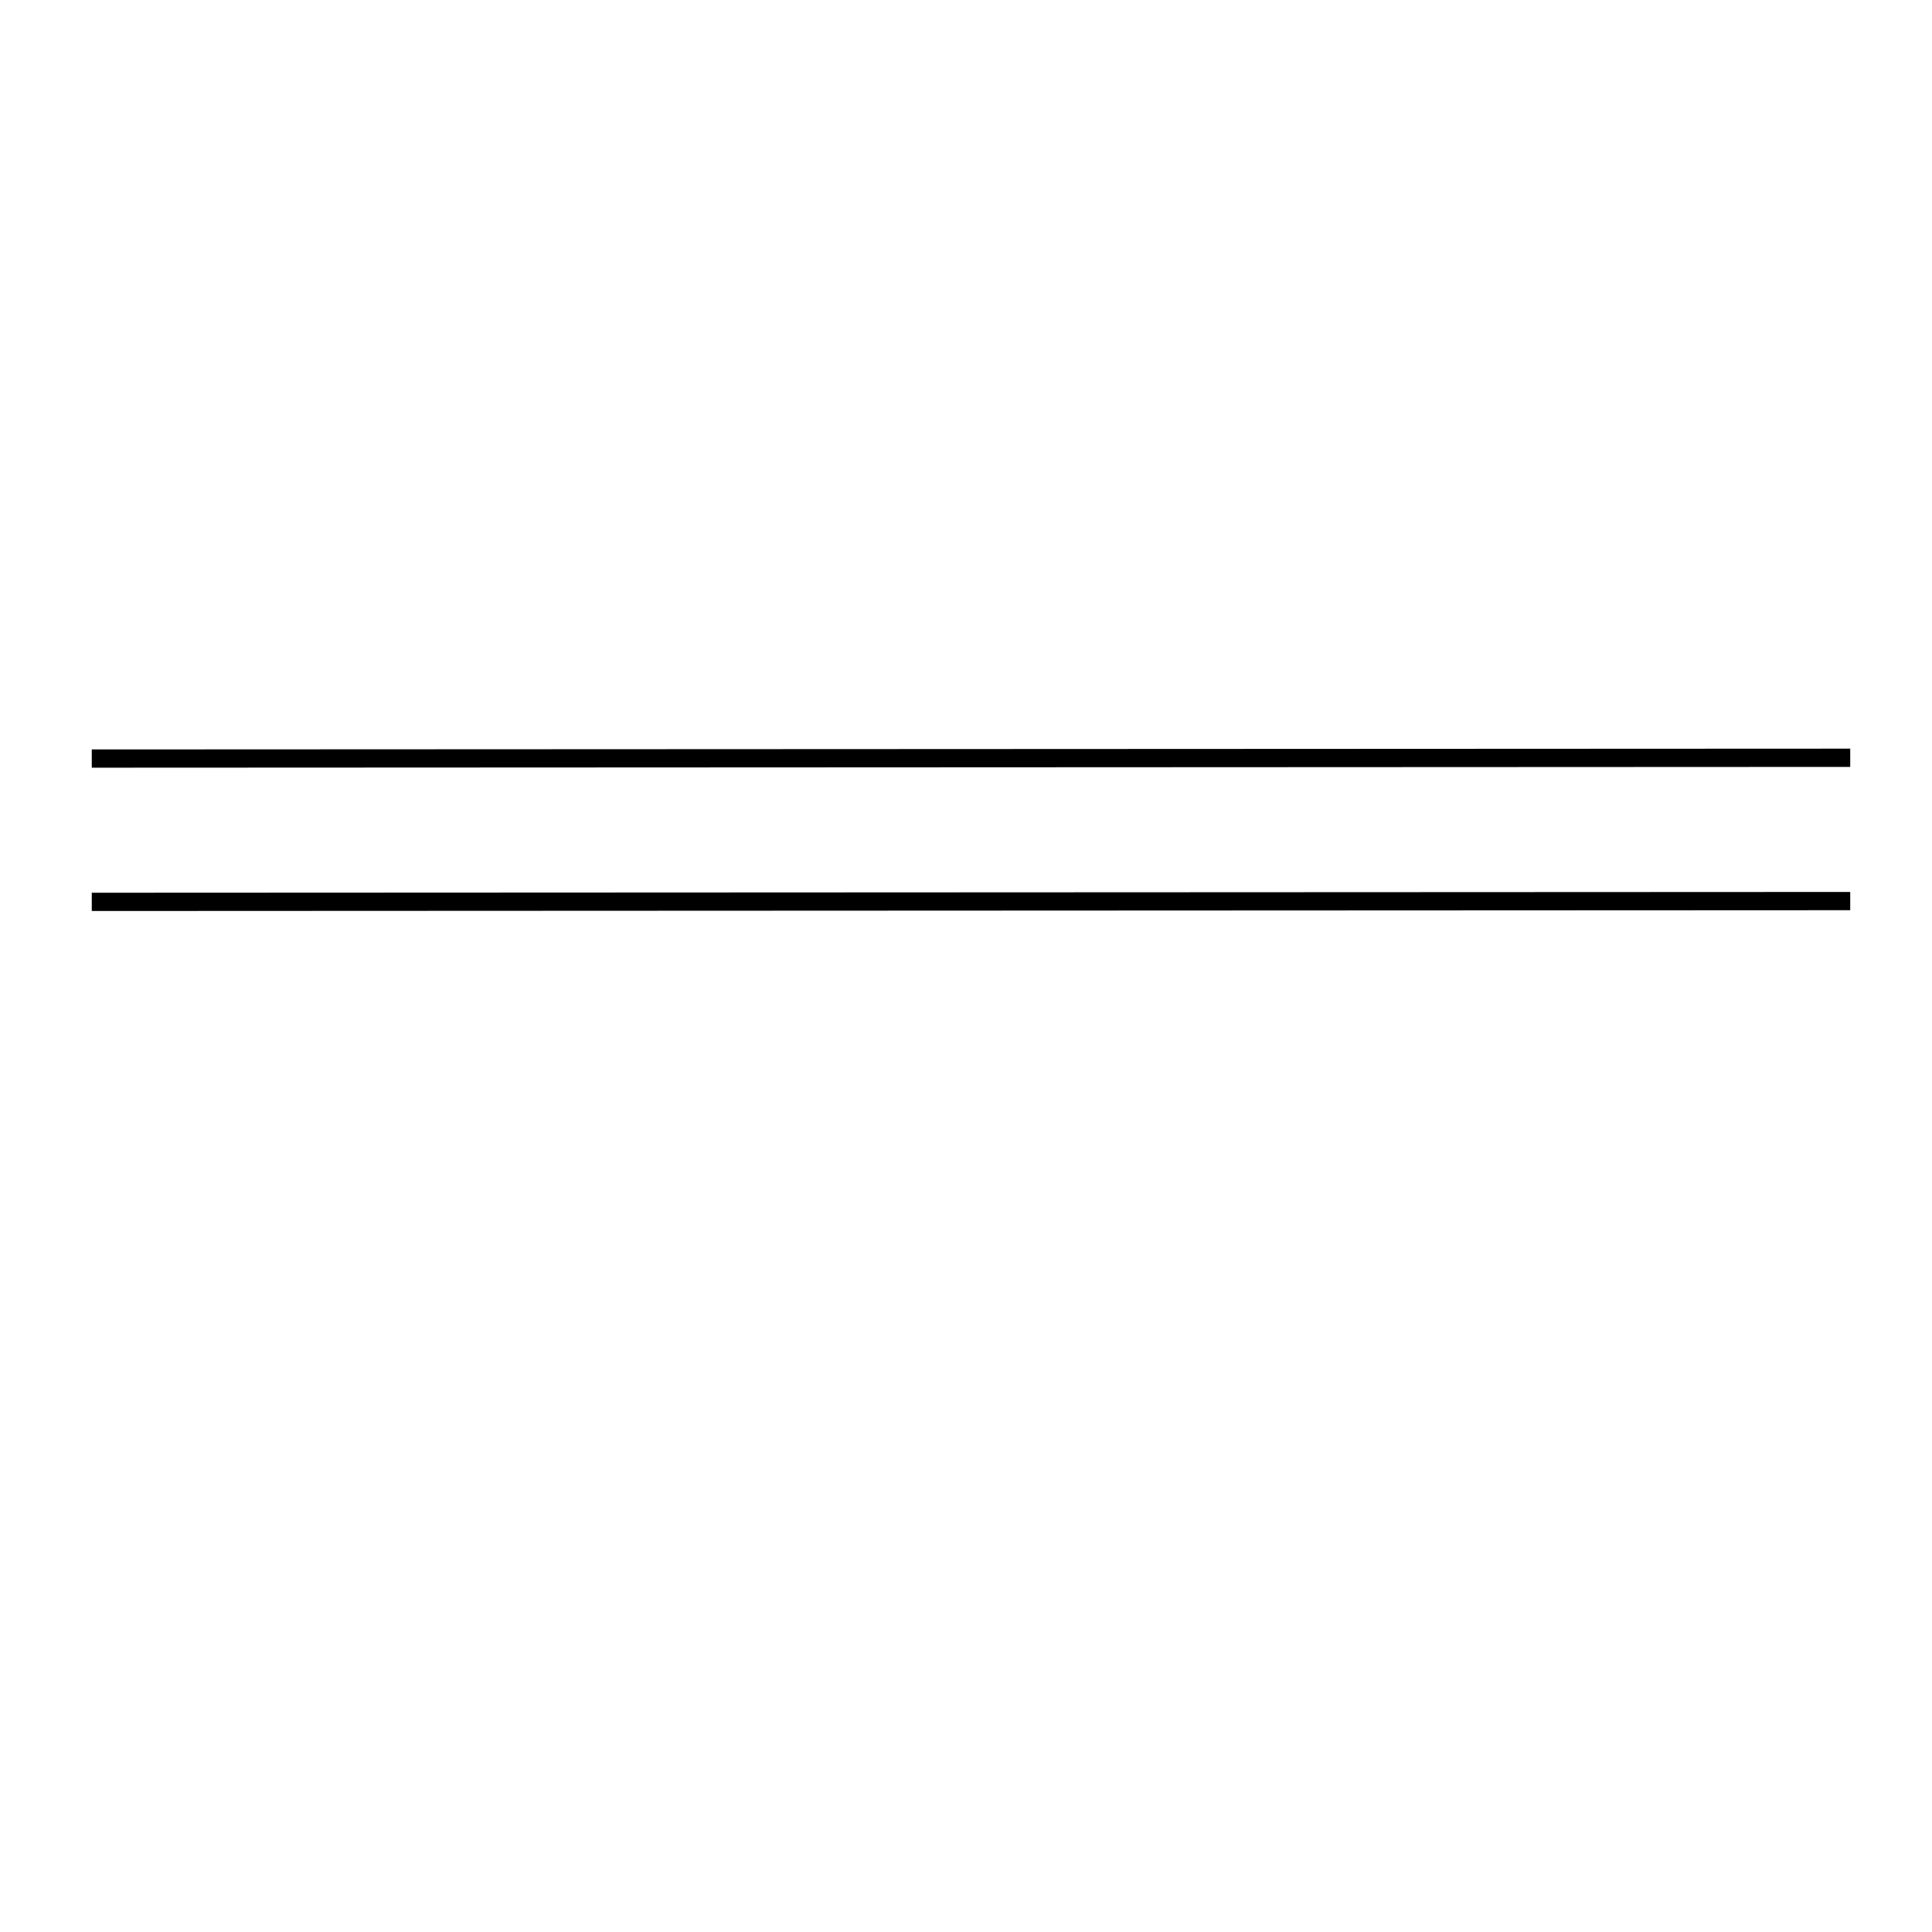
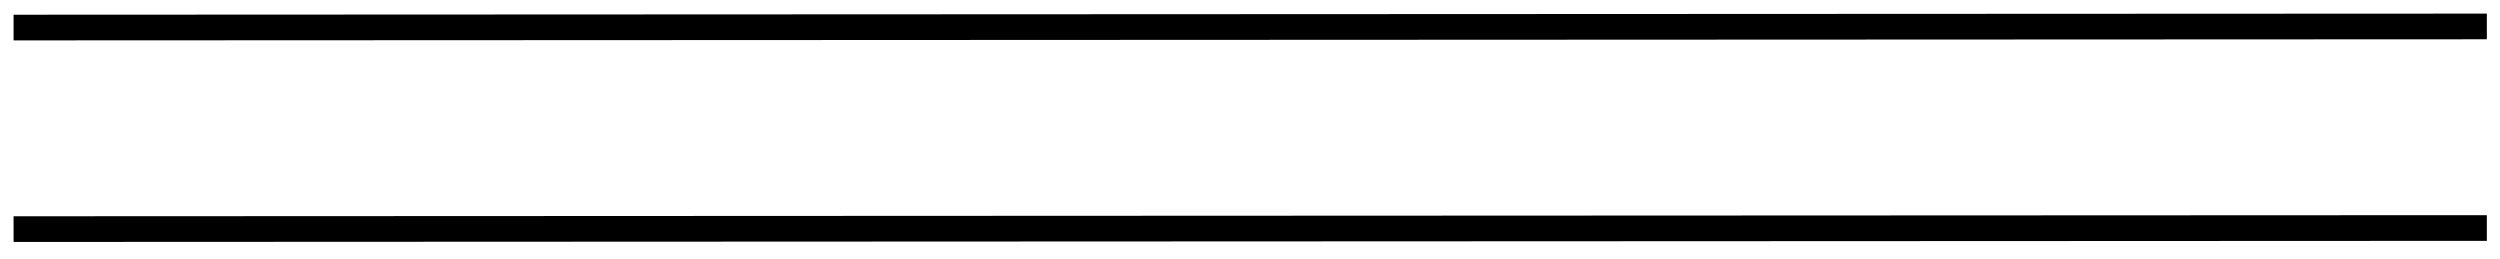
- <svg xmlns="http://www.w3.org/2000/svg" xmlns:xlink="http://www.w3.org/1999/xlink" width="400" height="400" viewBox="0 0 105.833 105.833" version="1.1" id="svg1">
-   <defs id="defs1">
-     <linearGradient id="linearGradient6563-0" x1="-221.12" x2="-224.16" y1="1102.7" y2="532.88" gradientTransform="matrix(0.28147,0,0,0.19152,242.75,11.245)" gradientUnits="userSpaceOnUse" xlink:href="#linearGradient40" />
-     <linearGradient id="linearGradient40">
-       <stop stop-opacity=".496" offset="0" id="stop1" />
-       <stop stop-opacity="0" offset="1" id="stop2" />
-     </linearGradient>
-     <linearGradient id="linearGradient11" x1="736.43" x2="726.27" y1="1713.1" y2="1219.6" gradientTransform="matrix(0.28733,0,0,0.14125,-133.06,561.26)" gradientUnits="userSpaceOnUse" xlink:href="#linearGradient6613" />
-     <linearGradient id="linearGradient6613">
-       <stop stop-opacity=".494" offset="0" id="stop3" />
-       <stop stop-opacity="0" offset="1" id="stop4" />
-     </linearGradient>
-     <linearGradient id="linearGradient21" x1="-687.4" x2="-687.52" y1="1380" y2="820.43" gradientTransform="matrix(0.26556,0,0,0.14104,686.72,201.94)" gradientUnits="userSpaceOnUse" xlink:href="#linearGradient40" />
-     <linearGradient id="linearGradient22" x1="-192.92" x2="-193.21" y1="1463" y2="885.12" gradientTransform="matrix(0.32215,0,0,0.32215,1056.1,98.196)" gradientUnits="userSpaceOnUse" xlink:href="#linearGradient40" />
-     <linearGradient id="linearGradient6561" x1="196.81" x2="200.69" y1="1107.1" y2="525.34" gradientTransform="matrix(0.26509,0,0,0.1981,552.8,133.02)" gradientUnits="userSpaceOnUse" xlink:href="#linearGradient40" />
-     <linearGradient id="linearGradient6611" x1="1213.5" x2="1204.9" y1="1809.5" y2="1192.6" gradientTransform="matrix(0.26458,0,0,0.26458,-78.993,696.65)" gradientUnits="userSpaceOnUse" xlink:href="#linearGradient40" />
-     <linearGradient id="linearGradient6585-9" x1="86.18" x2="89.206" y1="1430.8" y2="888.29" gradientTransform="matrix(0.26512,0,0,0.19466,50.661,-61.953)" gradientUnits="userSpaceOnUse" xlink:href="#linearGradient40" />
-     <linearGradient id="linearGradient2" x1="1213.9" x2="1208.1" y1="1769.2" y2="1217.1" gradientTransform="translate(497.67,1030.6)" gradientUnits="userSpaceOnUse" xlink:href="#linearGradient6613" />
-     <linearGradient id="linearGradient6633-9" x1="-691.07" x2="-674.72" y1="1666.1" y2="1341.3" gradientTransform="matrix(0.26458,0,0,0.26458,233.0076,-315.1139)" gradientUnits="userSpaceOnUse" xlink:href="#linearGradient6613" />
-     <linearGradient id="linearGradient20" x1="-687.4" x2="-687.52" y1="1380" y2="820.43" gradientTransform="matrix(0.26556,0,0,0.14104,677.4,128.62)" gradientUnits="userSpaceOnUse" xlink:href="#linearGradient40" />
-     <linearGradient id="linearGradient15" x1="1178.9" x2="1179.7" y1="913.05" y2="466.54" gradientTransform="matrix(0.31759,0,0,0.23503,-212.86,161.32)" gradientUnits="userSpaceOnUse" xlink:href="#linearGradient40" />
-     <linearGradient id="linearGradient6595" x1="-690.85" x2="-700" y1="1474.8" y2="892.69" gradientTransform="matrix(0.26458,0,0,0.26458,308.33,716.35)" gradientUnits="userSpaceOnUse" xlink:href="#linearGradient40" />
-   </defs>
-   <g id="layer1">
-     <g transform="translate(38.93429,-900.4396)" fill="#b8860b" stroke="#000000" id="g63">
-       <path d="m 62.419,941.95 -96.326,0.043" id="path62" />
-       <path d="m 62.419,949.8 -96.326,0.043" id="path63" />
-     </g>
+ <svg xmlns="http://www.w3.org/2000/svg" width="368" height="38" version="1.1" viewBox="0 0 97.367 10.054">
+   <g transform="translate(34.436 -940.92)" fill="#b8860b" stroke="#000">
+     <path d="m62.419 941.95-96.326 0.043" />
+     <path d="m62.419 949.8-96.326 0.043" />
  </g>
</svg>
